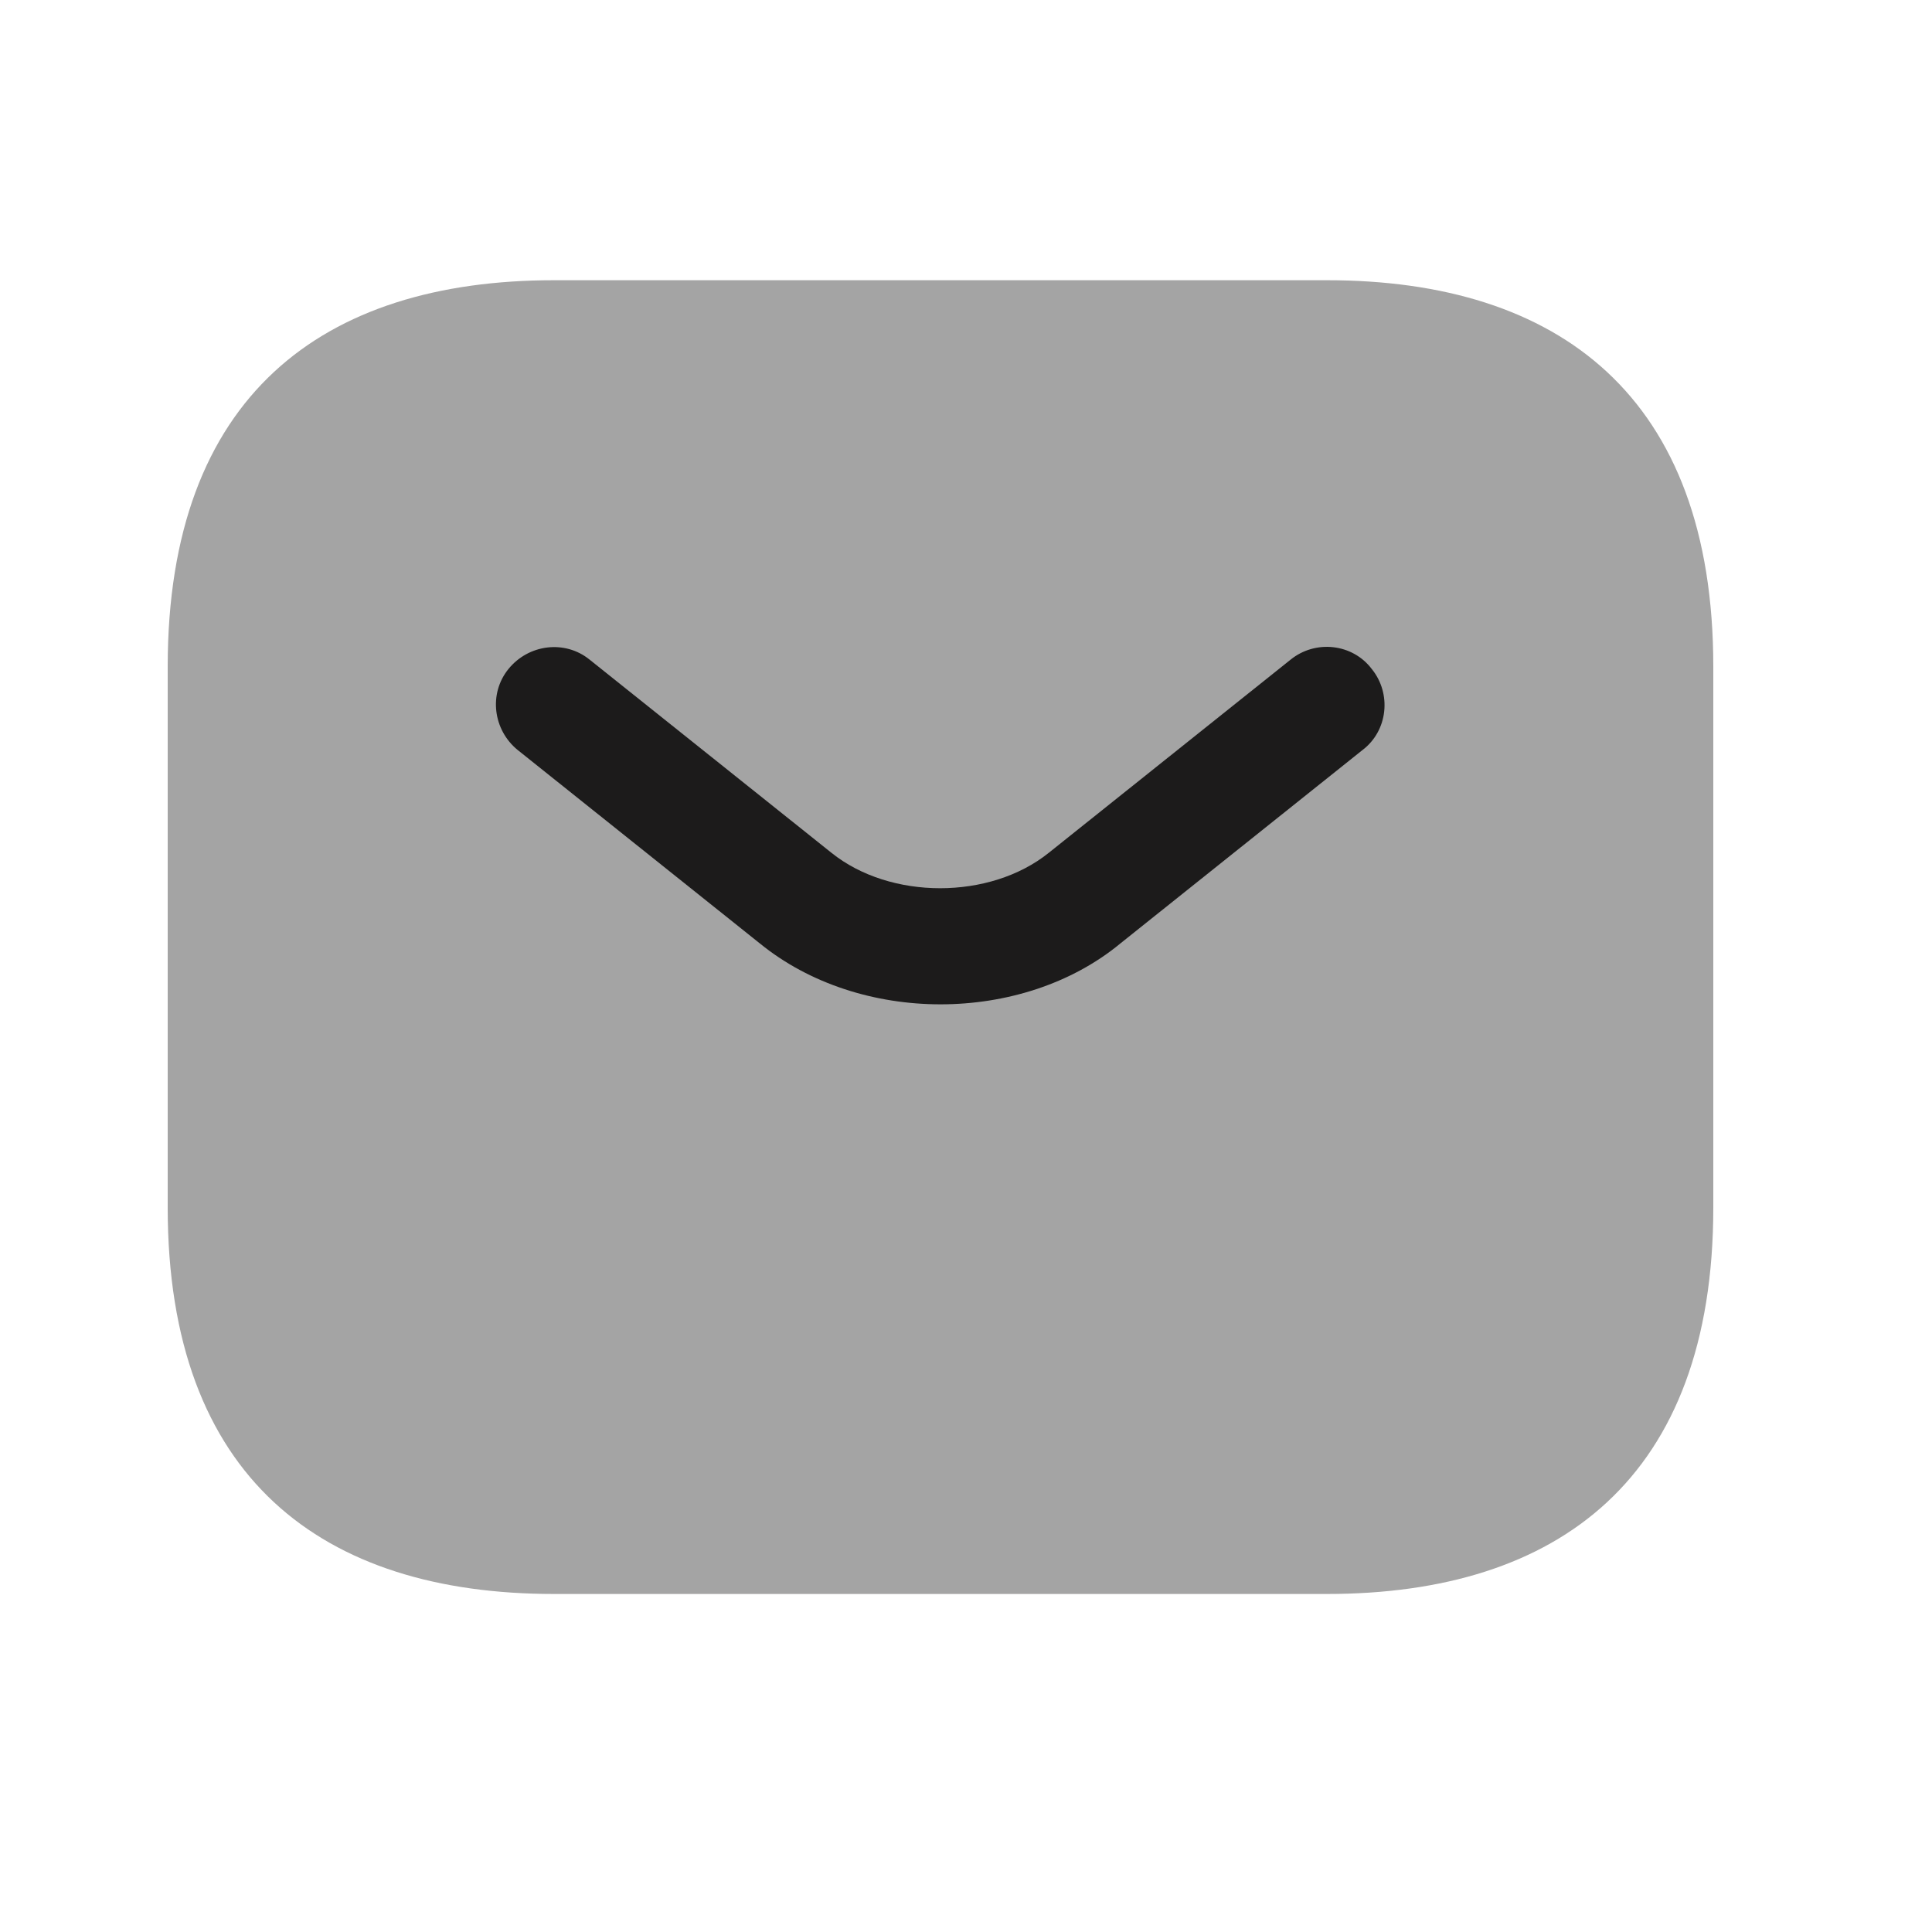
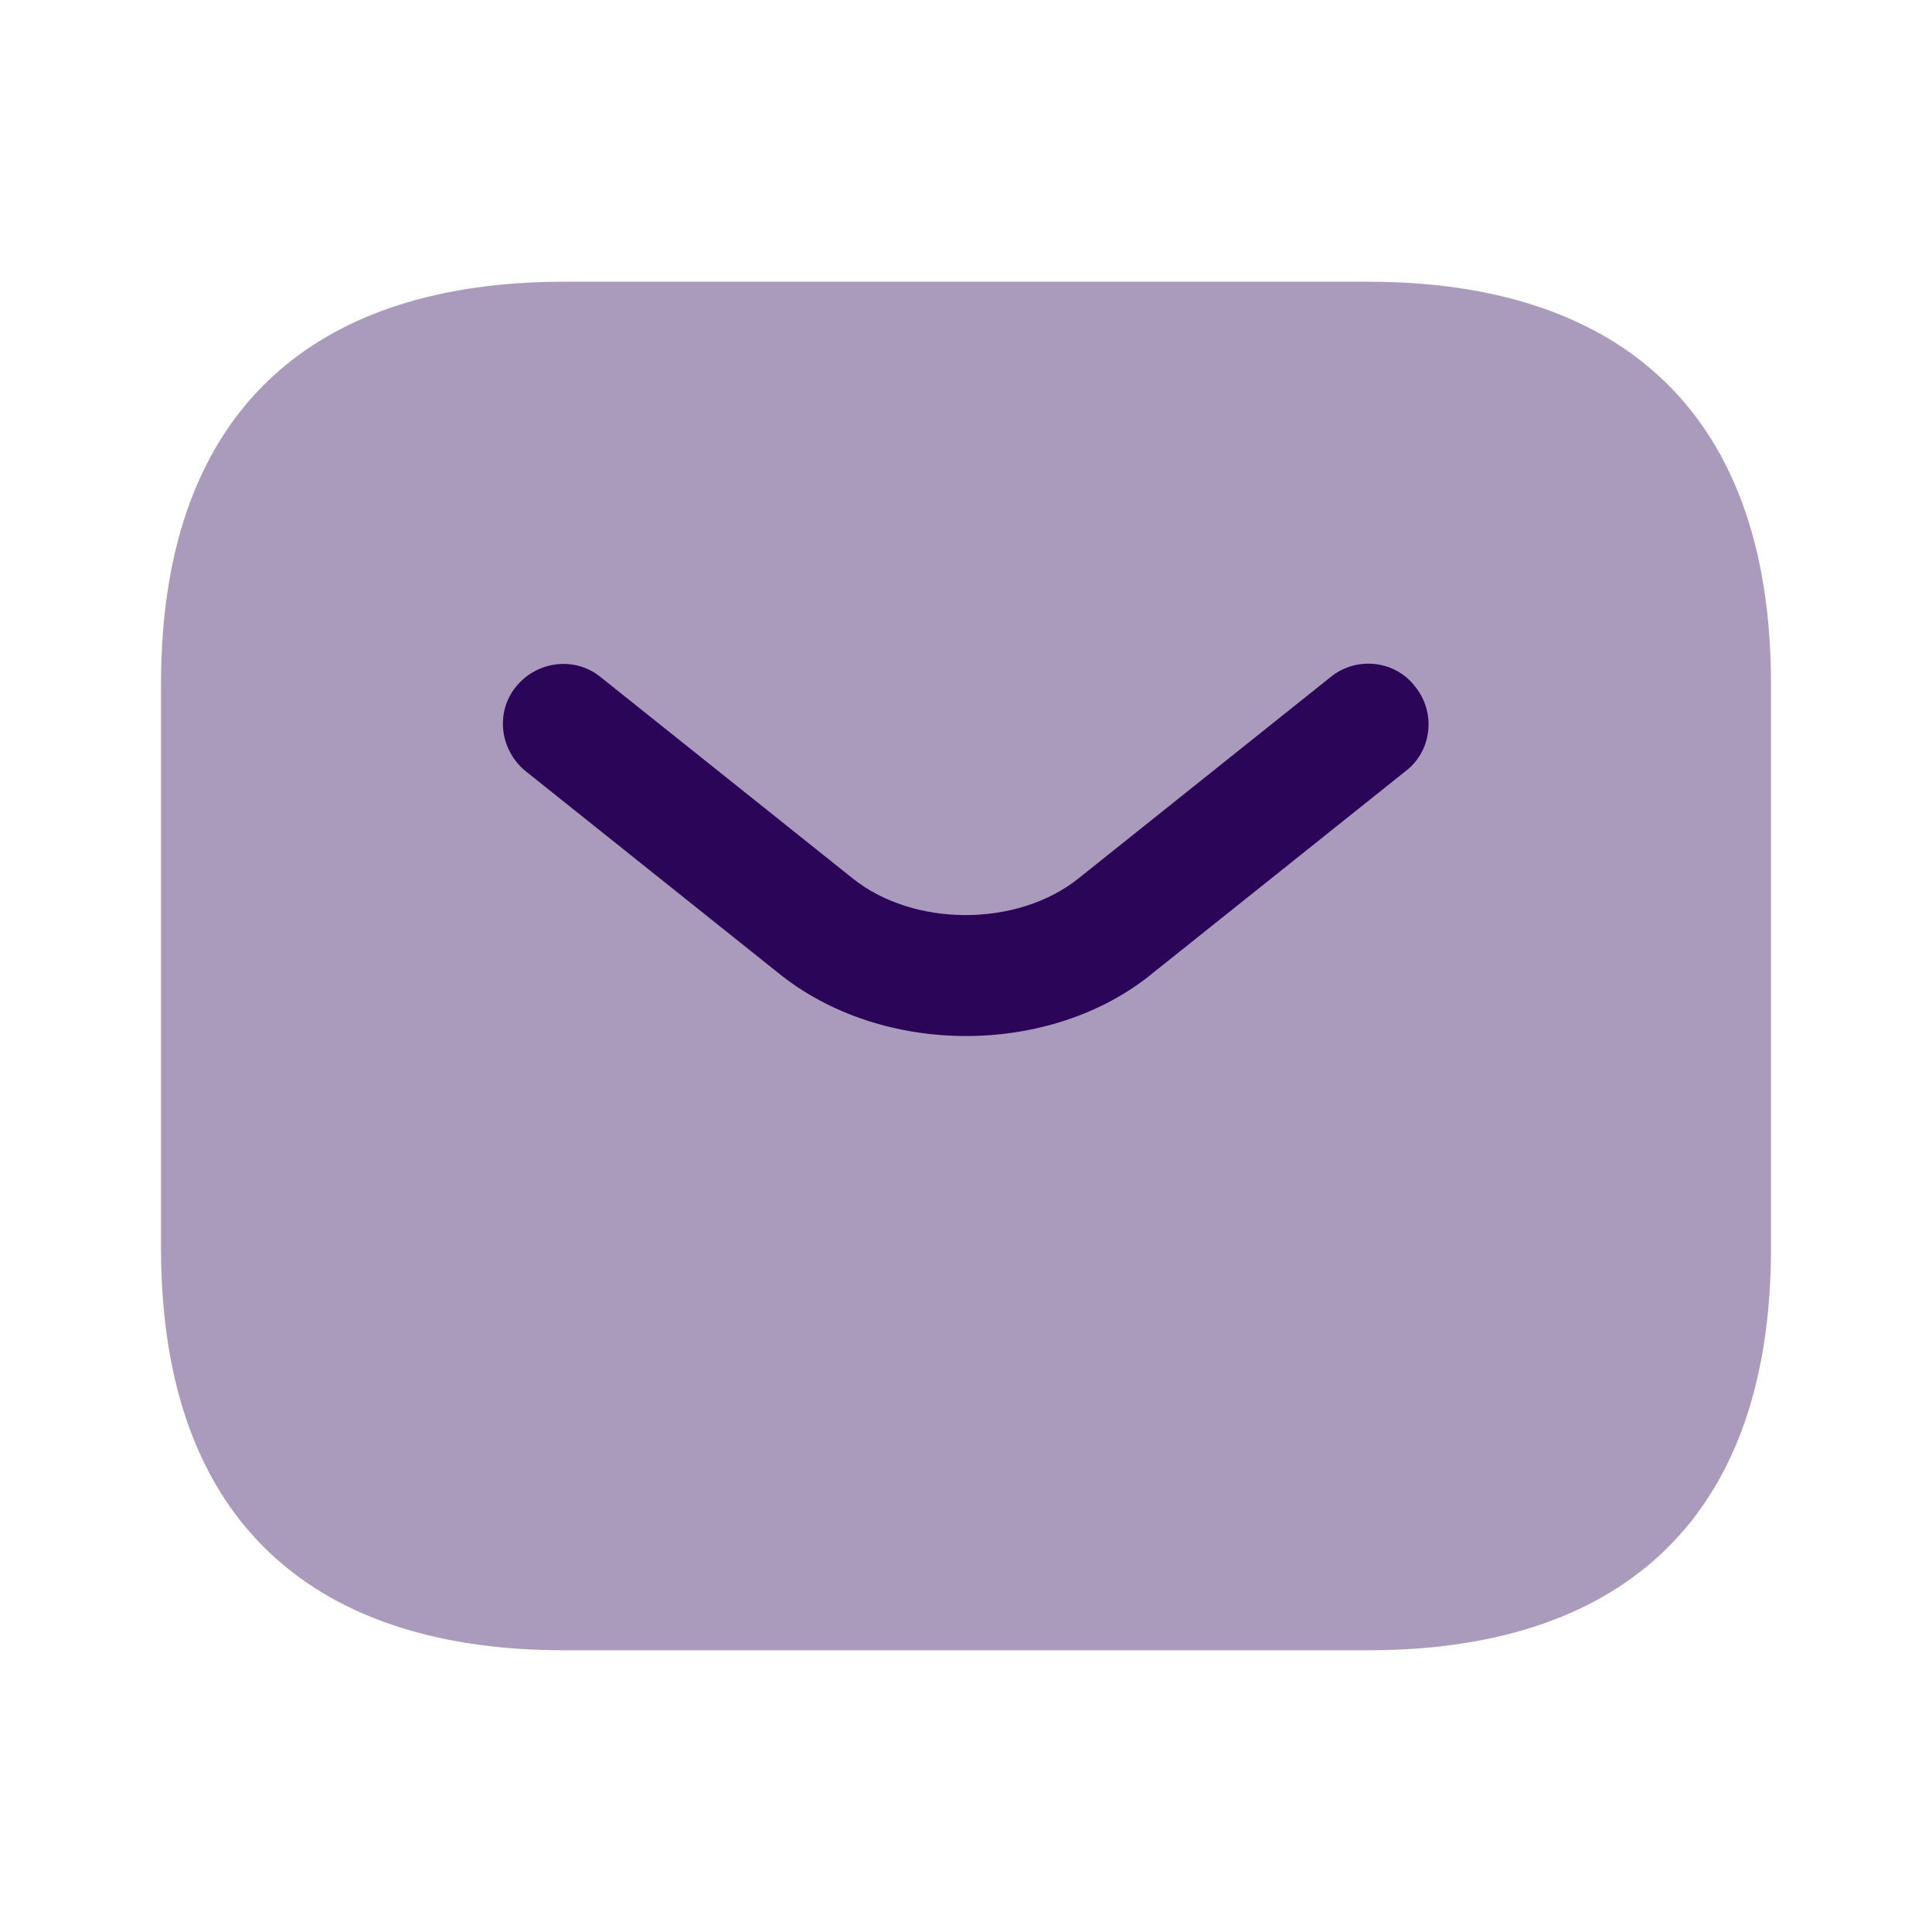
- <svg xmlns="http://www.w3.org/2000/svg" width="25" height="25" viewBox="0 0 25 25" fill="none">
-   <path opacity="0.4" d="M17.17 20.626H7.17C4.17 20.626 2.17 19.126 2.17 15.626V8.626C2.17 5.126 4.17 3.626 7.17 3.626H17.17C20.17 3.626 22.17 5.126 22.17 8.626V15.626C22.17 19.126 20.17 20.626 17.17 20.626Z" fill="#1C1B1B" />
-   <path d="M12.17 12.996C11.33 12.996 10.48 12.736 9.83 12.206L6.7 9.706C6.38 9.446 6.32 8.976 6.58 8.656C6.84 8.336 7.31 8.276 7.63 8.536L10.76 11.036C11.52 11.646 12.81 11.646 13.57 11.036L16.7 8.536C17.02 8.276 17.5 8.326 17.75 8.656C18.01 8.976 17.96 9.456 17.63 9.706L14.5 12.206C13.86 12.736 13.01 12.996 12.17 12.996Z" fill="#1C1B1B" />
+ <svg xmlns="http://www.w3.org/2000/svg" width="24" height="24" viewBox="0 0 24 24" fill="none">
+   <path opacity="0.4" d="M17 20.5H7C4 20.5 2 19 2 15.5V8.5C2 5 4 3.5 7 3.5H17C20 3.5 22 5 22 8.5V15.5C22 19 20 20.5 17 20.5Z" fill="#2B0558" />
+   <path d="M12 12.87C11.16 12.87 10.31 12.61 9.66 12.08L6.53 9.58C6.21 9.32 6.15 8.85 6.41 8.53C6.67 8.21 7.14 8.15 7.46 8.41L10.59 10.91C11.35 11.52 12.64 11.52 13.4 10.91L16.53 8.41C16.85 8.15 17.33 8.2 17.58 8.53C17.84 8.85 17.79 9.33 17.46 9.58L14.33 12.08C13.69 12.61 12.84 12.87 12 12.87Z" fill="#2B0558" />
</svg>
